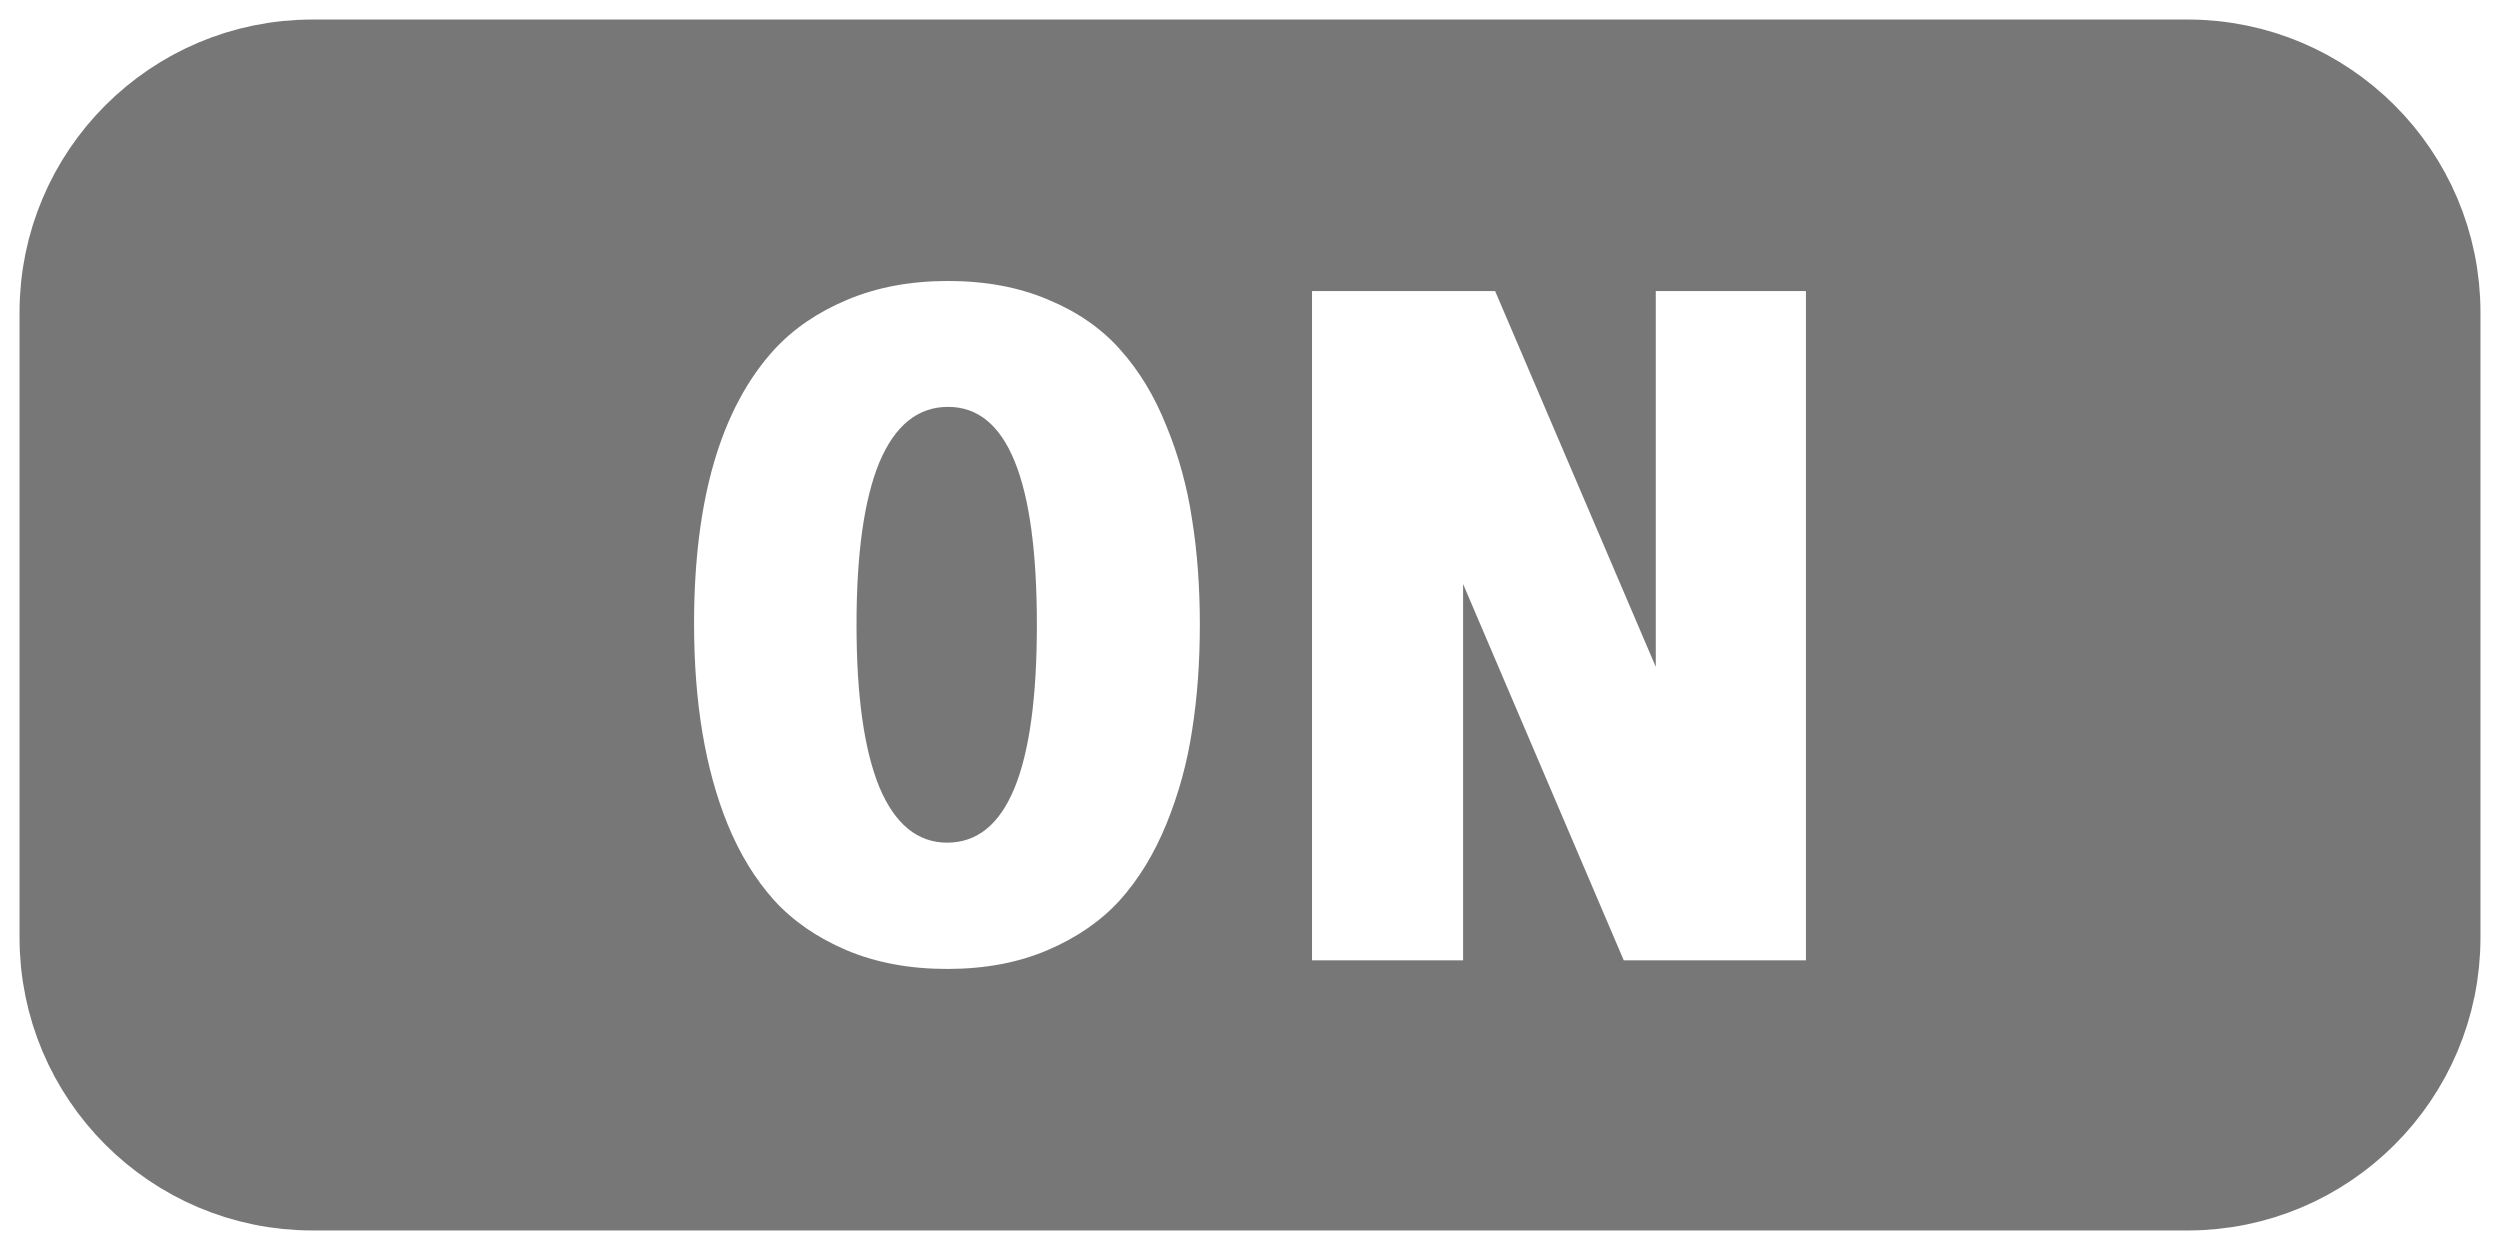
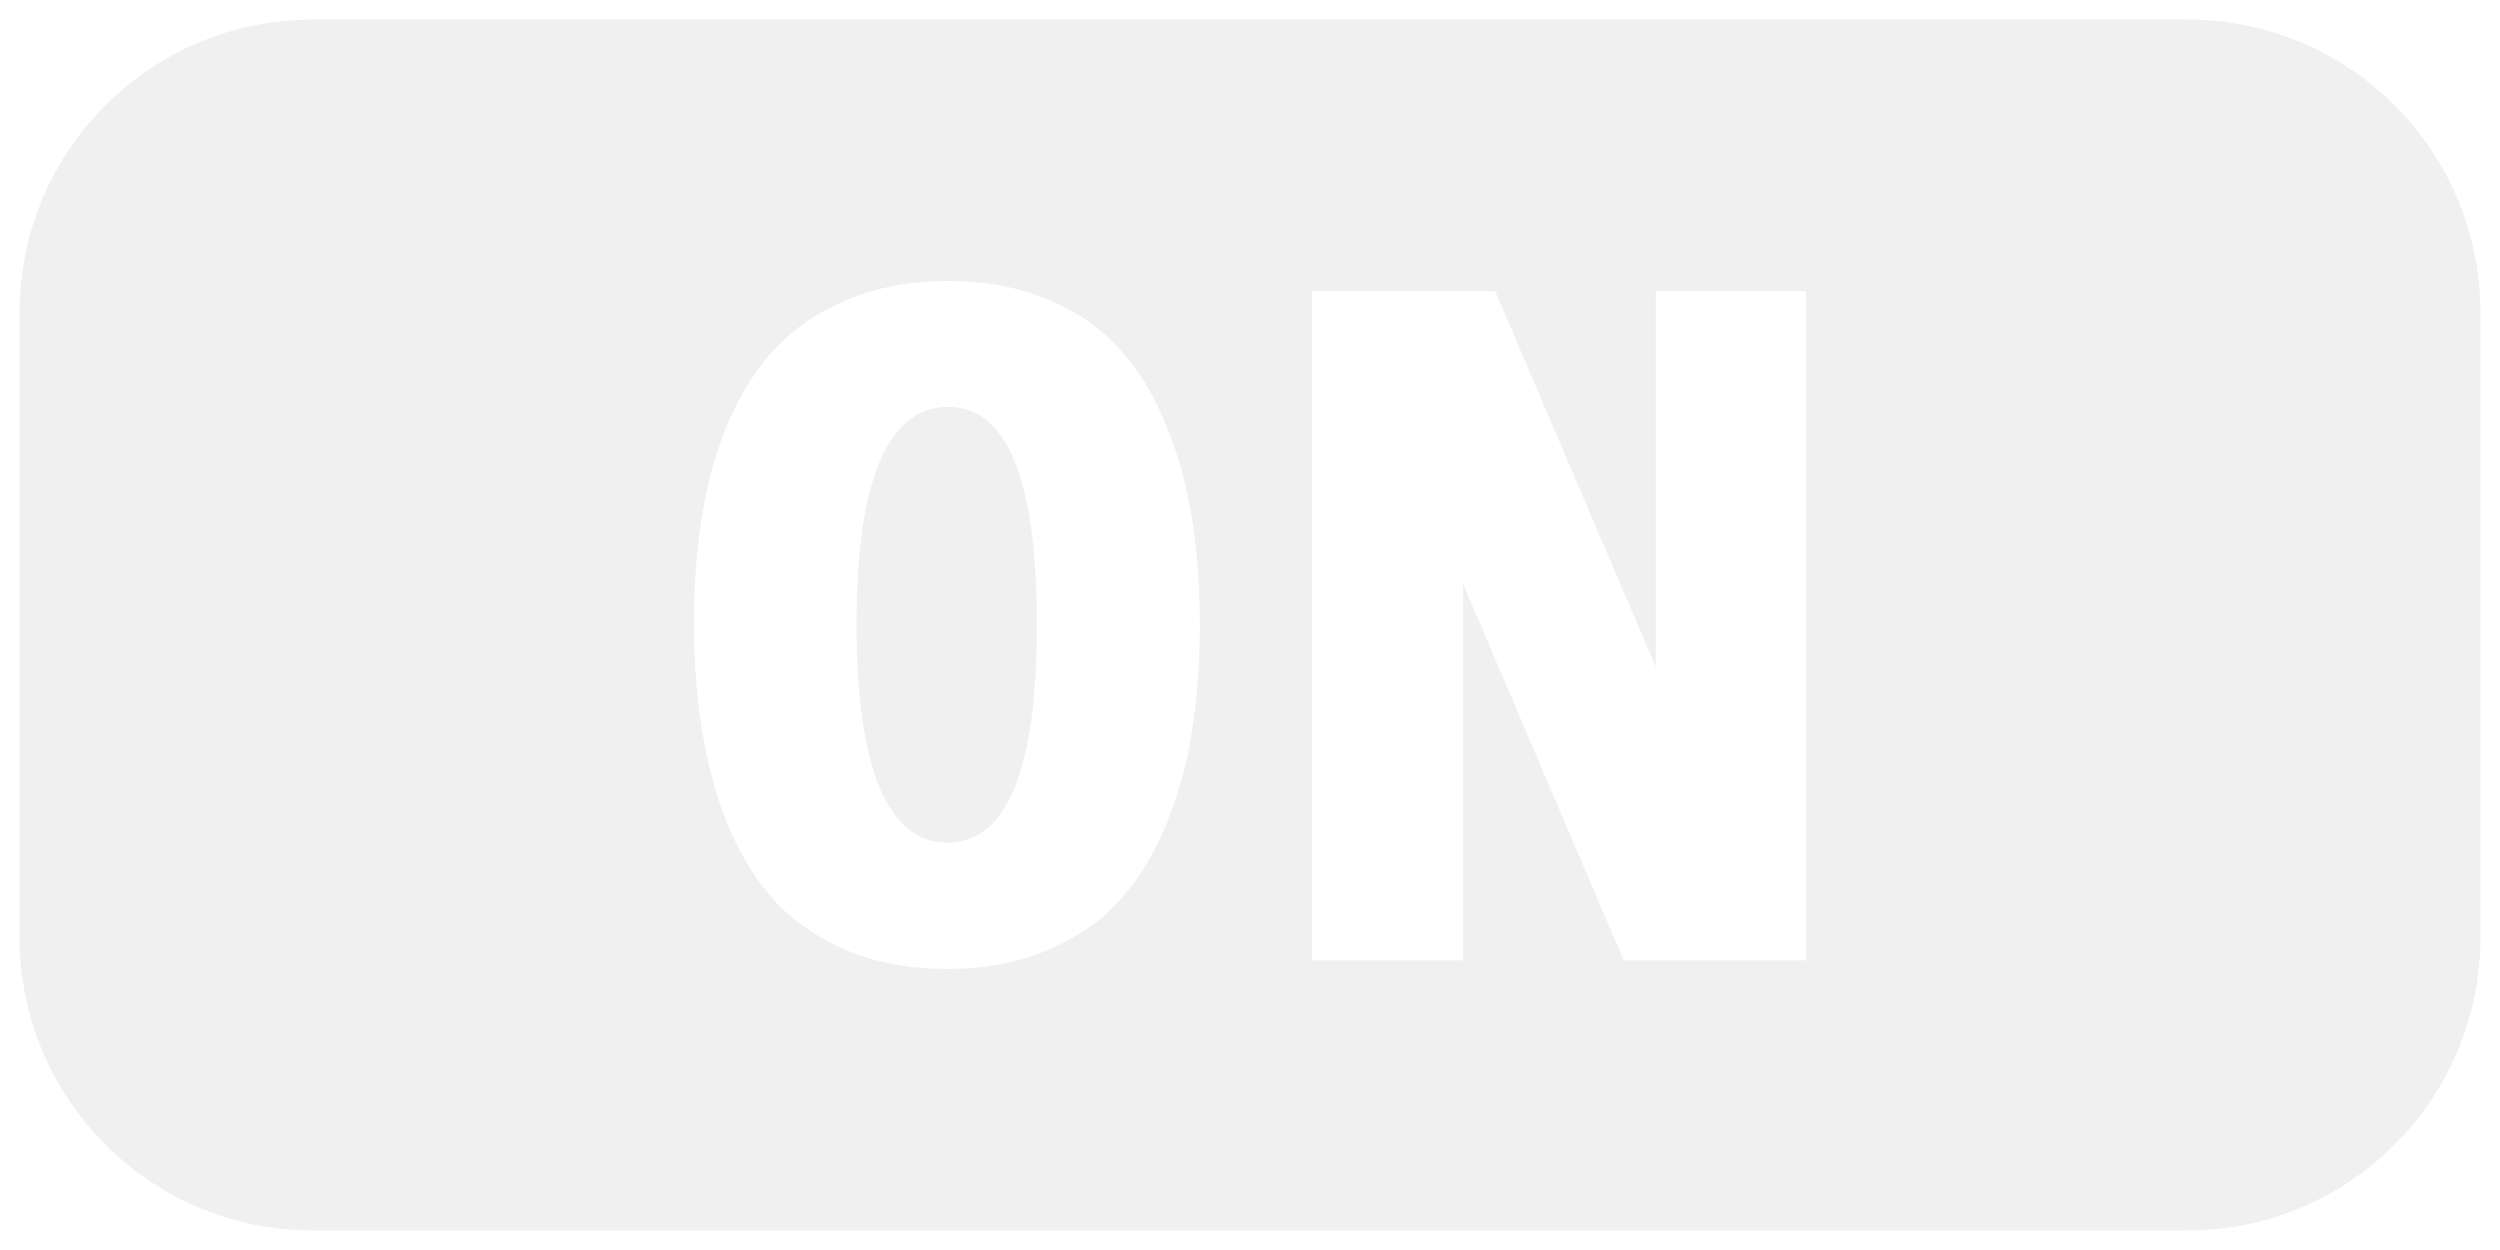
<svg xmlns="http://www.w3.org/2000/svg" width="64" height="32" version="1.1" viewBox="0 0 64 32">
-   <path id="outline" d="m8 2h48a6 6 90 0 1 6 6v16a6 6 90 0 1-6 6h-48a6 6 90 0 1-6-6v-16a6 6 90 0 1 6-6z" fill="none" stroke="#777" stroke-linejoin="round" stroke-width="3" />
-   <path id="label_on" d="m8 2a6 6 0 0 0-6 6v16a6 6 0 0 0 6 6h48a6 6 0 0 0 6-6v-16a6 6 0 0 0-6-6h-48zm16.271 5.193c0.961 0 1.816 0.16 2.566 0.48 0.75 0.312 1.363 0.738 1.84 1.277 0.484 0.539 0.879 1.191 1.184 1.957 0.312 0.758 0.531 1.555 0.656 2.391 0.133 0.828 0.199 1.727 0.199 2.695s-0.066 1.871-0.199 2.707c-0.125 0.828-0.344 1.625-0.656 2.391s-0.711 1.418-1.195 1.957c-0.484 0.531-1.102 0.957-1.852 1.277-0.75 0.32-1.605 0.48-2.566 0.48-0.961 0-1.82-0.16-2.578-0.48-0.75-0.32-1.367-0.746-1.852-1.277-0.484-0.539-0.883-1.191-1.195-1.957-0.57-1.406-0.855-3.113-0.855-5.121 0-3.188 0.688-5.531 2.062-7.031 0.492-0.531 1.113-0.953 1.863-1.266 0.758-0.32 1.617-0.48 2.578-0.48zm9.316 0.258h4.688l4.113 9.621v-9.621h3.844v17.133h-4.664l-4.113-9.633v9.633h-3.867v-17.133zm-9.316 2.965c-0.773 0-1.359 0.473-1.758 1.418-0.391 0.945-0.586 2.332-0.586 4.16 0 1.82 0.195 3.207 0.586 4.16 0.398 0.945 0.977 1.418 1.734 1.418 1.531 0 2.297-1.859 2.297-5.578s-0.758-5.578-2.273-5.578z" fill="#777" />
+   <path id="outline" d="m8 2h48a6 6 90 0 1 6 6v16a6 6 90 0 1-6 6h-48a6 6 90 0 1-6-6v-16a6 6 90 0 1 6-6z" fill="none" stroke="#F0F0F0" stroke-linejoin="round" stroke-width="3" />
+   <path id="label_on" d="m8 2a6 6 0 0 0-6 6v16a6 6 0 0 0 6 6h48a6 6 0 0 0 6-6v-16a6 6 0 0 0-6-6h-48zm16.271 5.193c0.961 0 1.816 0.16 2.566 0.48 0.75 0.312 1.363 0.738 1.84 1.277 0.484 0.539 0.879 1.191 1.184 1.957 0.312 0.758 0.531 1.555 0.656 2.391 0.133 0.828 0.199 1.727 0.199 2.695s-0.066 1.871-0.199 2.707c-0.125 0.828-0.344 1.625-0.656 2.391s-0.711 1.418-1.195 1.957c-0.484 0.531-1.102 0.957-1.852 1.277-0.75 0.32-1.605 0.48-2.566 0.48-0.961 0-1.82-0.16-2.578-0.48-0.75-0.32-1.367-0.746-1.852-1.277-0.484-0.539-0.883-1.191-1.195-1.957-0.57-1.406-0.855-3.113-0.855-5.121 0-3.188 0.688-5.531 2.062-7.031 0.492-0.531 1.113-0.953 1.863-1.266 0.758-0.32 1.617-0.48 2.578-0.48zm9.316 0.258h4.688l4.113 9.621v-9.621h3.844v17.133h-4.664l-4.113-9.633v9.633h-3.867v-17.133zm-9.316 2.965c-0.773 0-1.359 0.473-1.758 1.418-0.391 0.945-0.586 2.332-0.586 4.16 0 1.82 0.195 3.207 0.586 4.16 0.398 0.945 0.977 1.418 1.734 1.418 1.531 0 2.297-1.859 2.297-5.578s-0.758-5.578-2.273-5.578z" fill="#F0F0F0" />
</svg>
